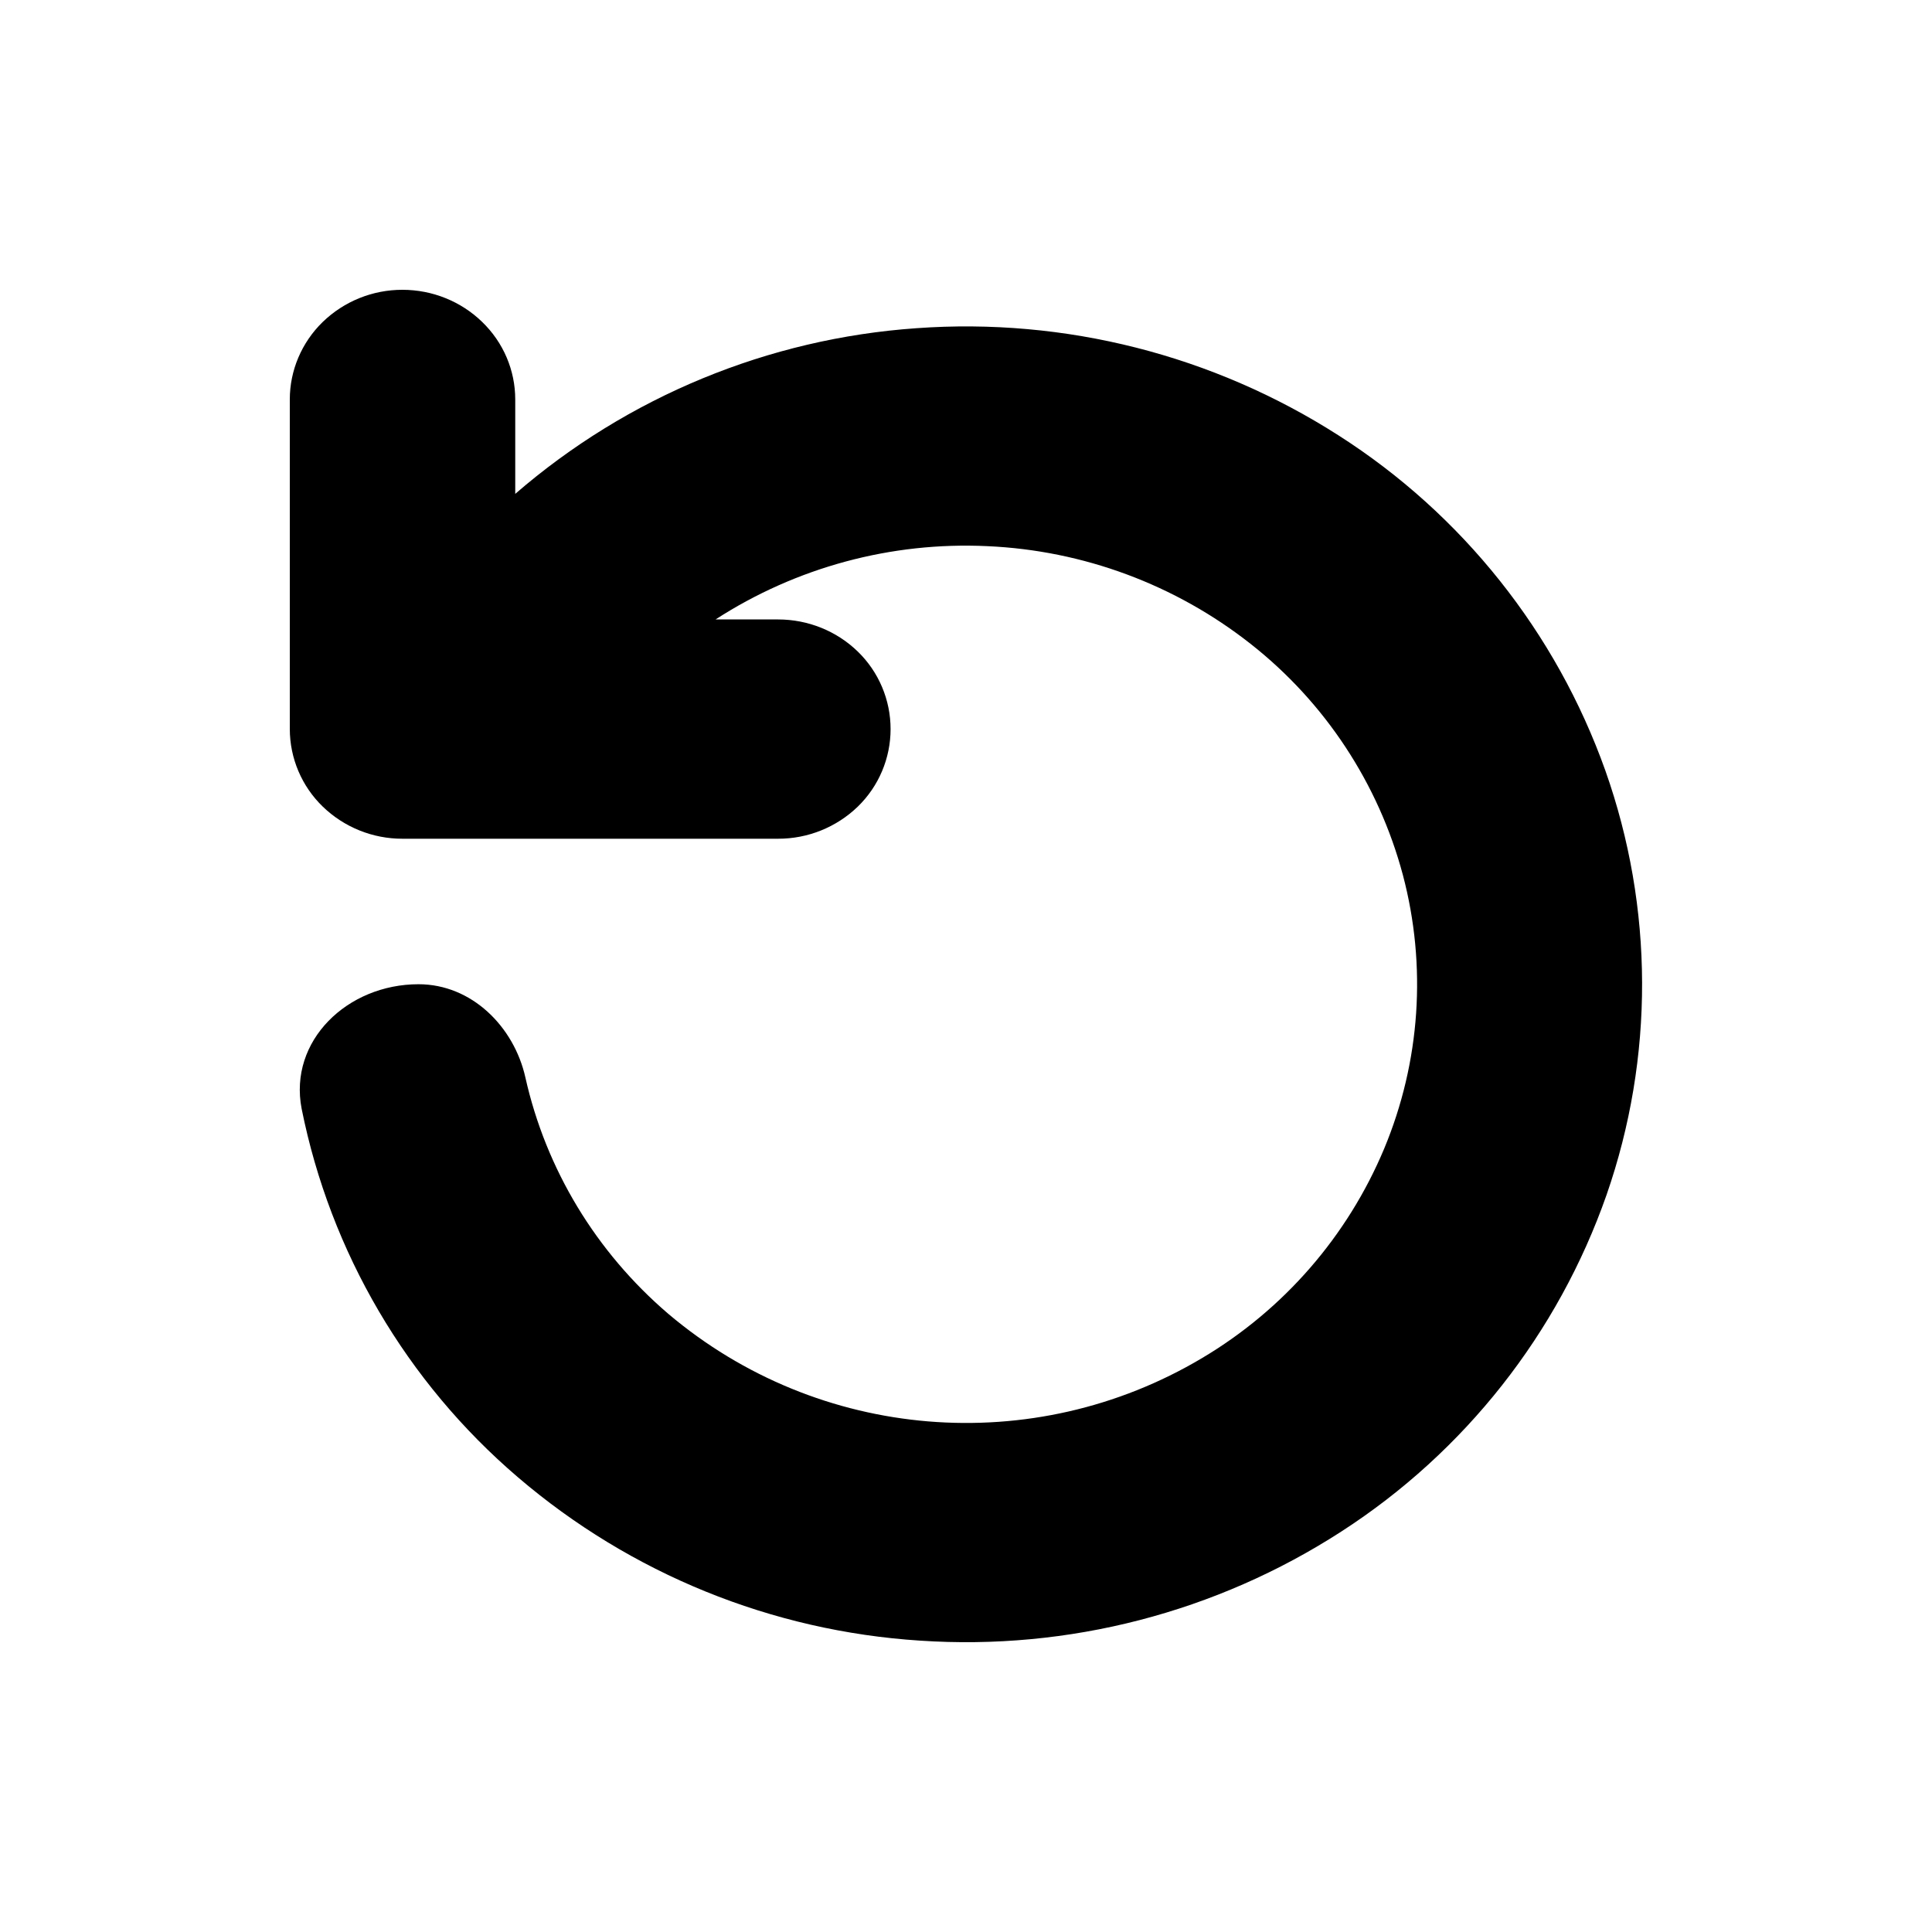
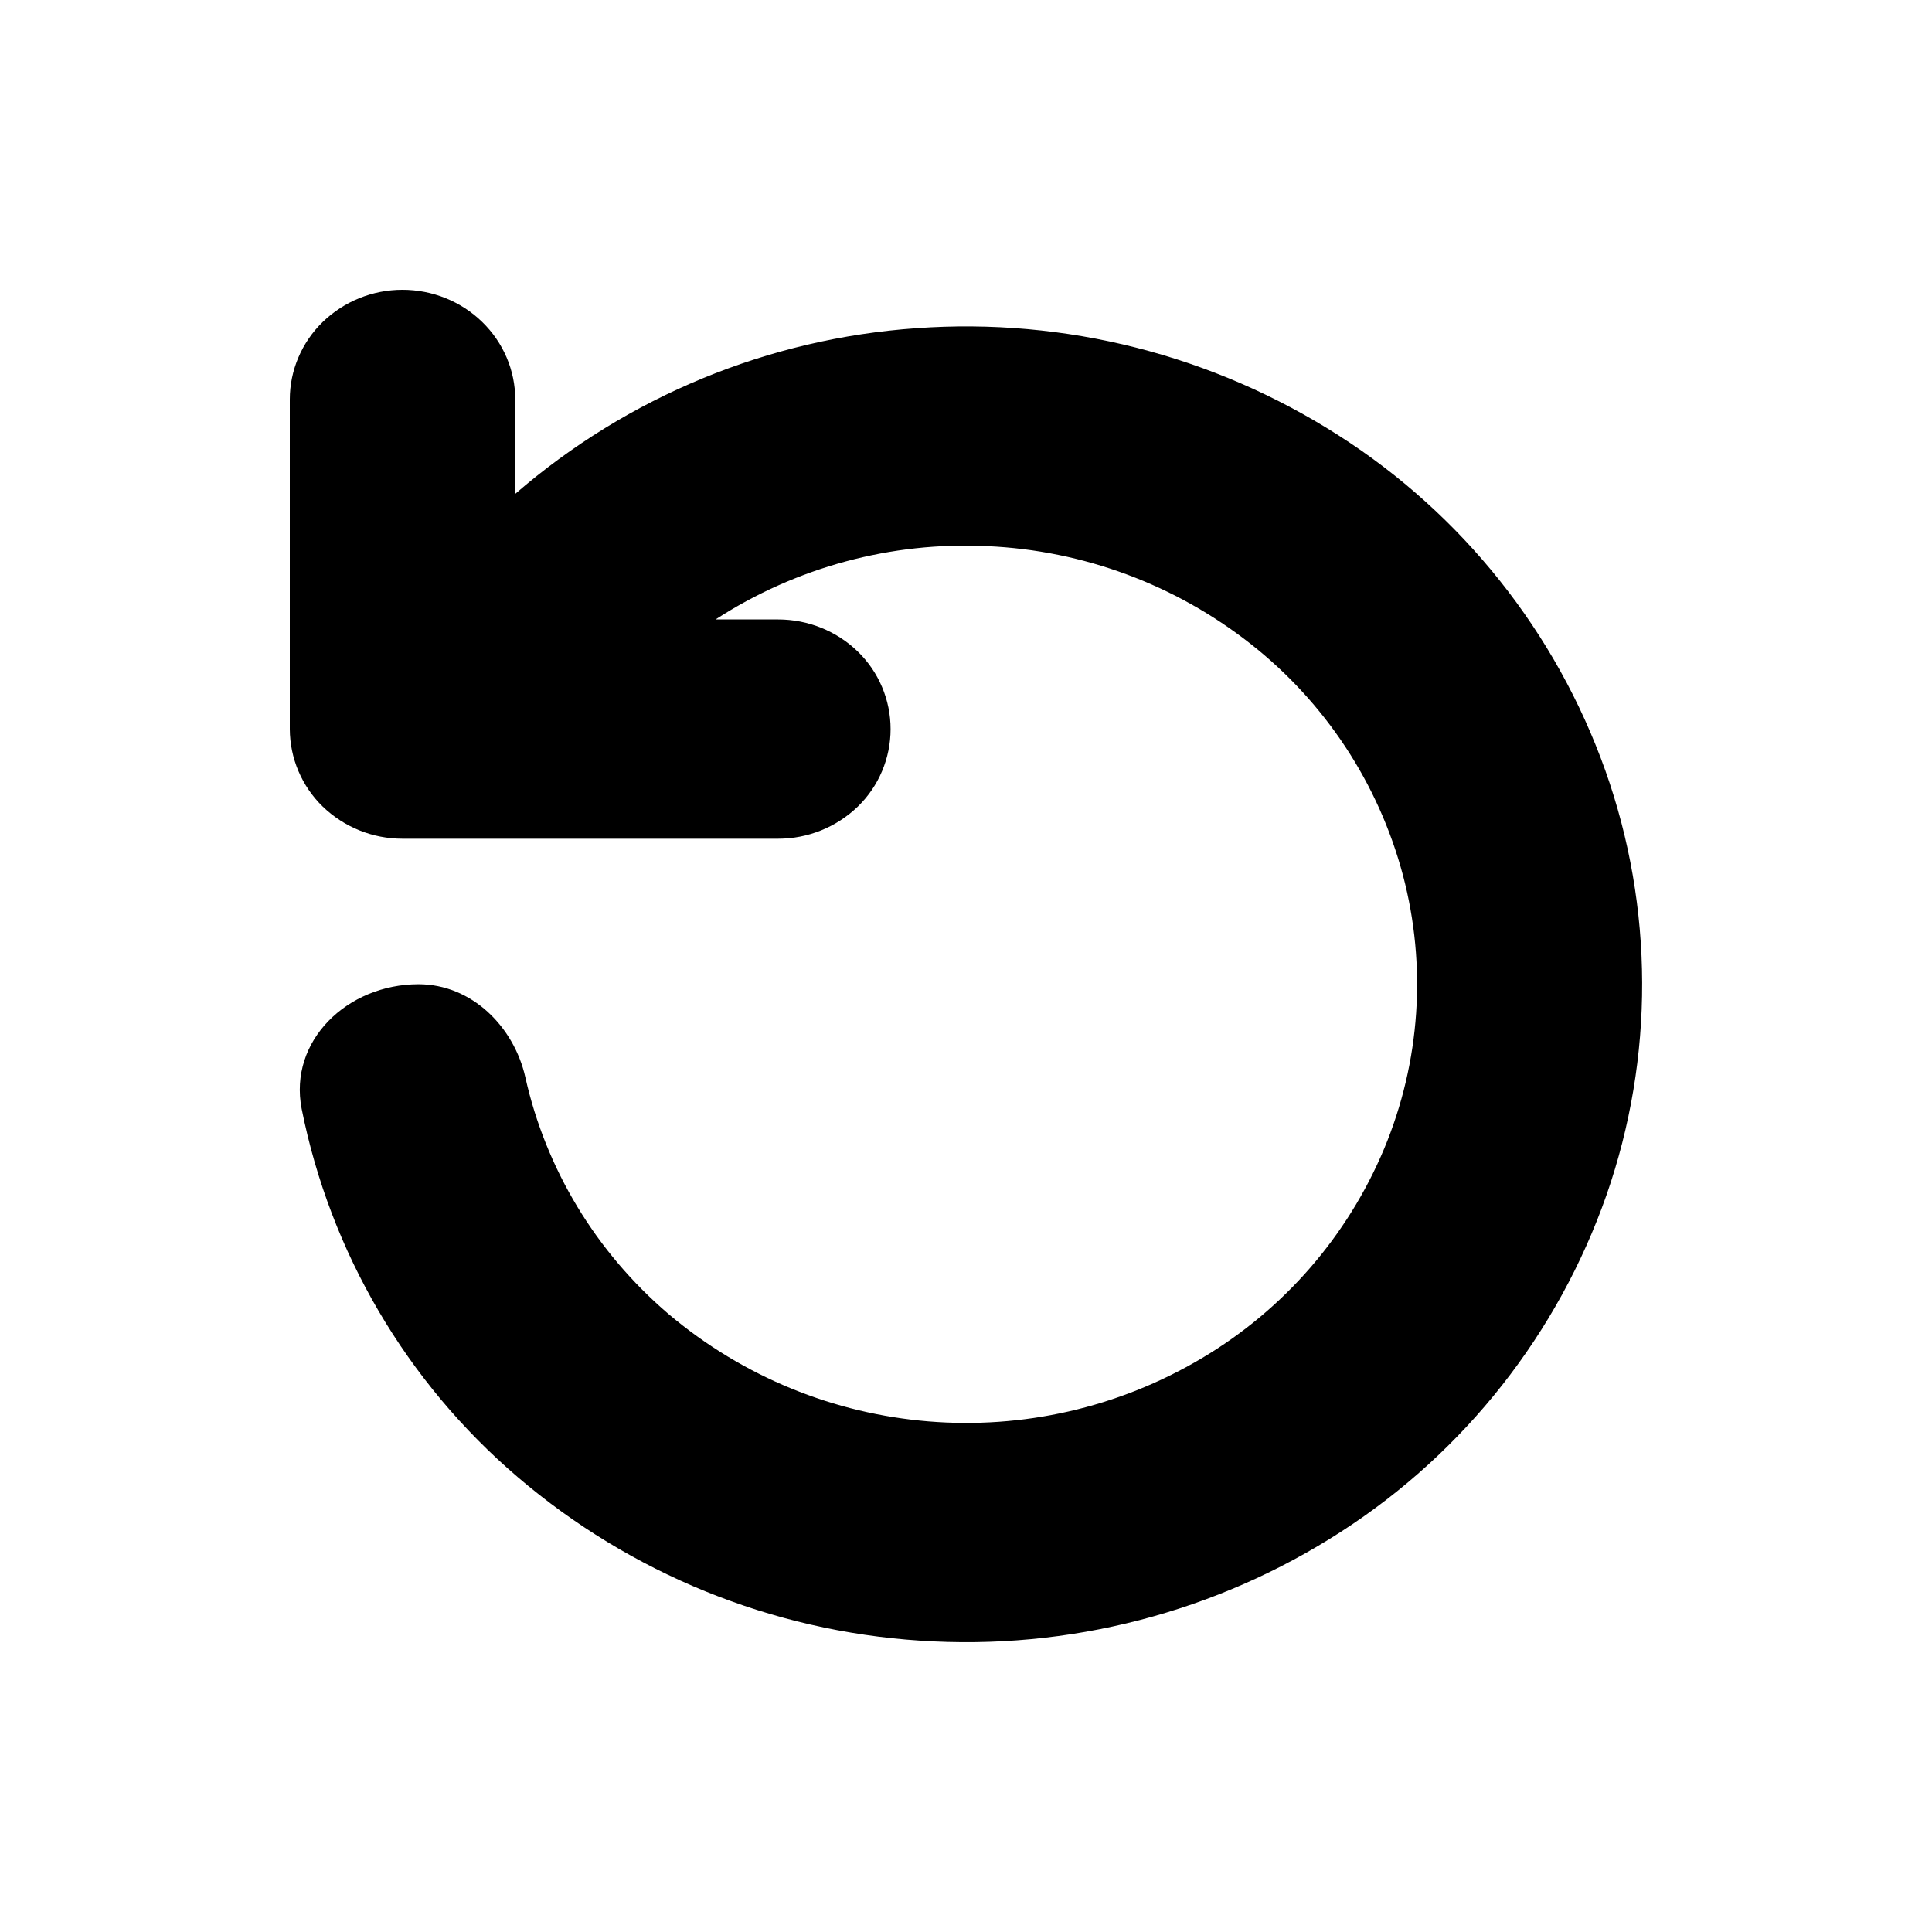
<svg xmlns="http://www.w3.org/2000/svg" width="16" height="16" fill="currentColor">
-   <path d="M2.4 3.308c0-.24.098-.472.273-.642a.947.947 0 01.66-.266c.248 0 .485.096.66.266.176.17.274.401.274.642v.782A5.681 5.681 0 017.59 2.718a5.72 5.72 0 013.494.887 5.472 5.472 0 012.211 2.777 5.307 5.307 0 01.01 3.513 5.47 5.47 0 01-2.196 2.788 5.72 5.72 0 01-3.49.904 5.683 5.683 0 01-3.331-1.354 5.415 5.415 0 01-1.79-3.051c-.109-.563.379-1.031.968-1.031.441 0 .791.352.885.772.17.759.584 1.445 1.184 1.958a3.819 3.819 0 004.42.366 3.66 3.66 0 001.508-1.734c.3-.72.354-1.515.155-2.267a3.624 3.624 0 00-1.26-1.913 3.797 3.797 0 00-2.182-.81 3.813 3.813 0 00-2.25.607h.518c.248 0 .485.096.66.266a.895.895 0 010 1.284.947.947 0 01-.66.266H3.333a.947.947 0 01-.66-.266.896.896 0 01-.273-.642v-2.73z" />
+   <path d="M2.4 3.308c0-.24.098-.472.273-.642a.95.95 0 0 1 .66-.266c.248 0 .485.096.66.266s.274.401.274.642v.782A5.68 5.68 0 0 1 7.59 2.718a5.72 5.72 0 0 1 3.494.887 5.47 5.47 0 0 1 2.211 2.777 5.3 5.3 0 0 1 .01 3.513 5.47 5.47 0 0 1-2.196 2.788 5.72 5.72 0 0 1-3.49.904 5.7 5.7 0 0 1-3.331-1.354 5.4 5.4 0 0 1-1.79-3.051c-.109-.563.379-1.031.968-1.031.441 0 .791.352.885.772.17.759.584 1.445 1.184 1.958a3.82 3.82 0 0 0 4.42.366 3.66 3.66 0 0 0 1.508-1.734c.3-.72.354-1.515.155-2.267a3.62 3.62 0 0 0-1.26-1.913 3.8 3.8 0 0 0-2.182-.81 3.8 3.8 0 0 0-2.25.607h.518c.248 0 .485.096.66.266a.895.895 0 0 1 0 1.284.95.95 0 0 1-.66.266H3.333a.95.95 0 0 1-.66-.266.9.9 0 0 1-.273-.642z" />
</svg>
